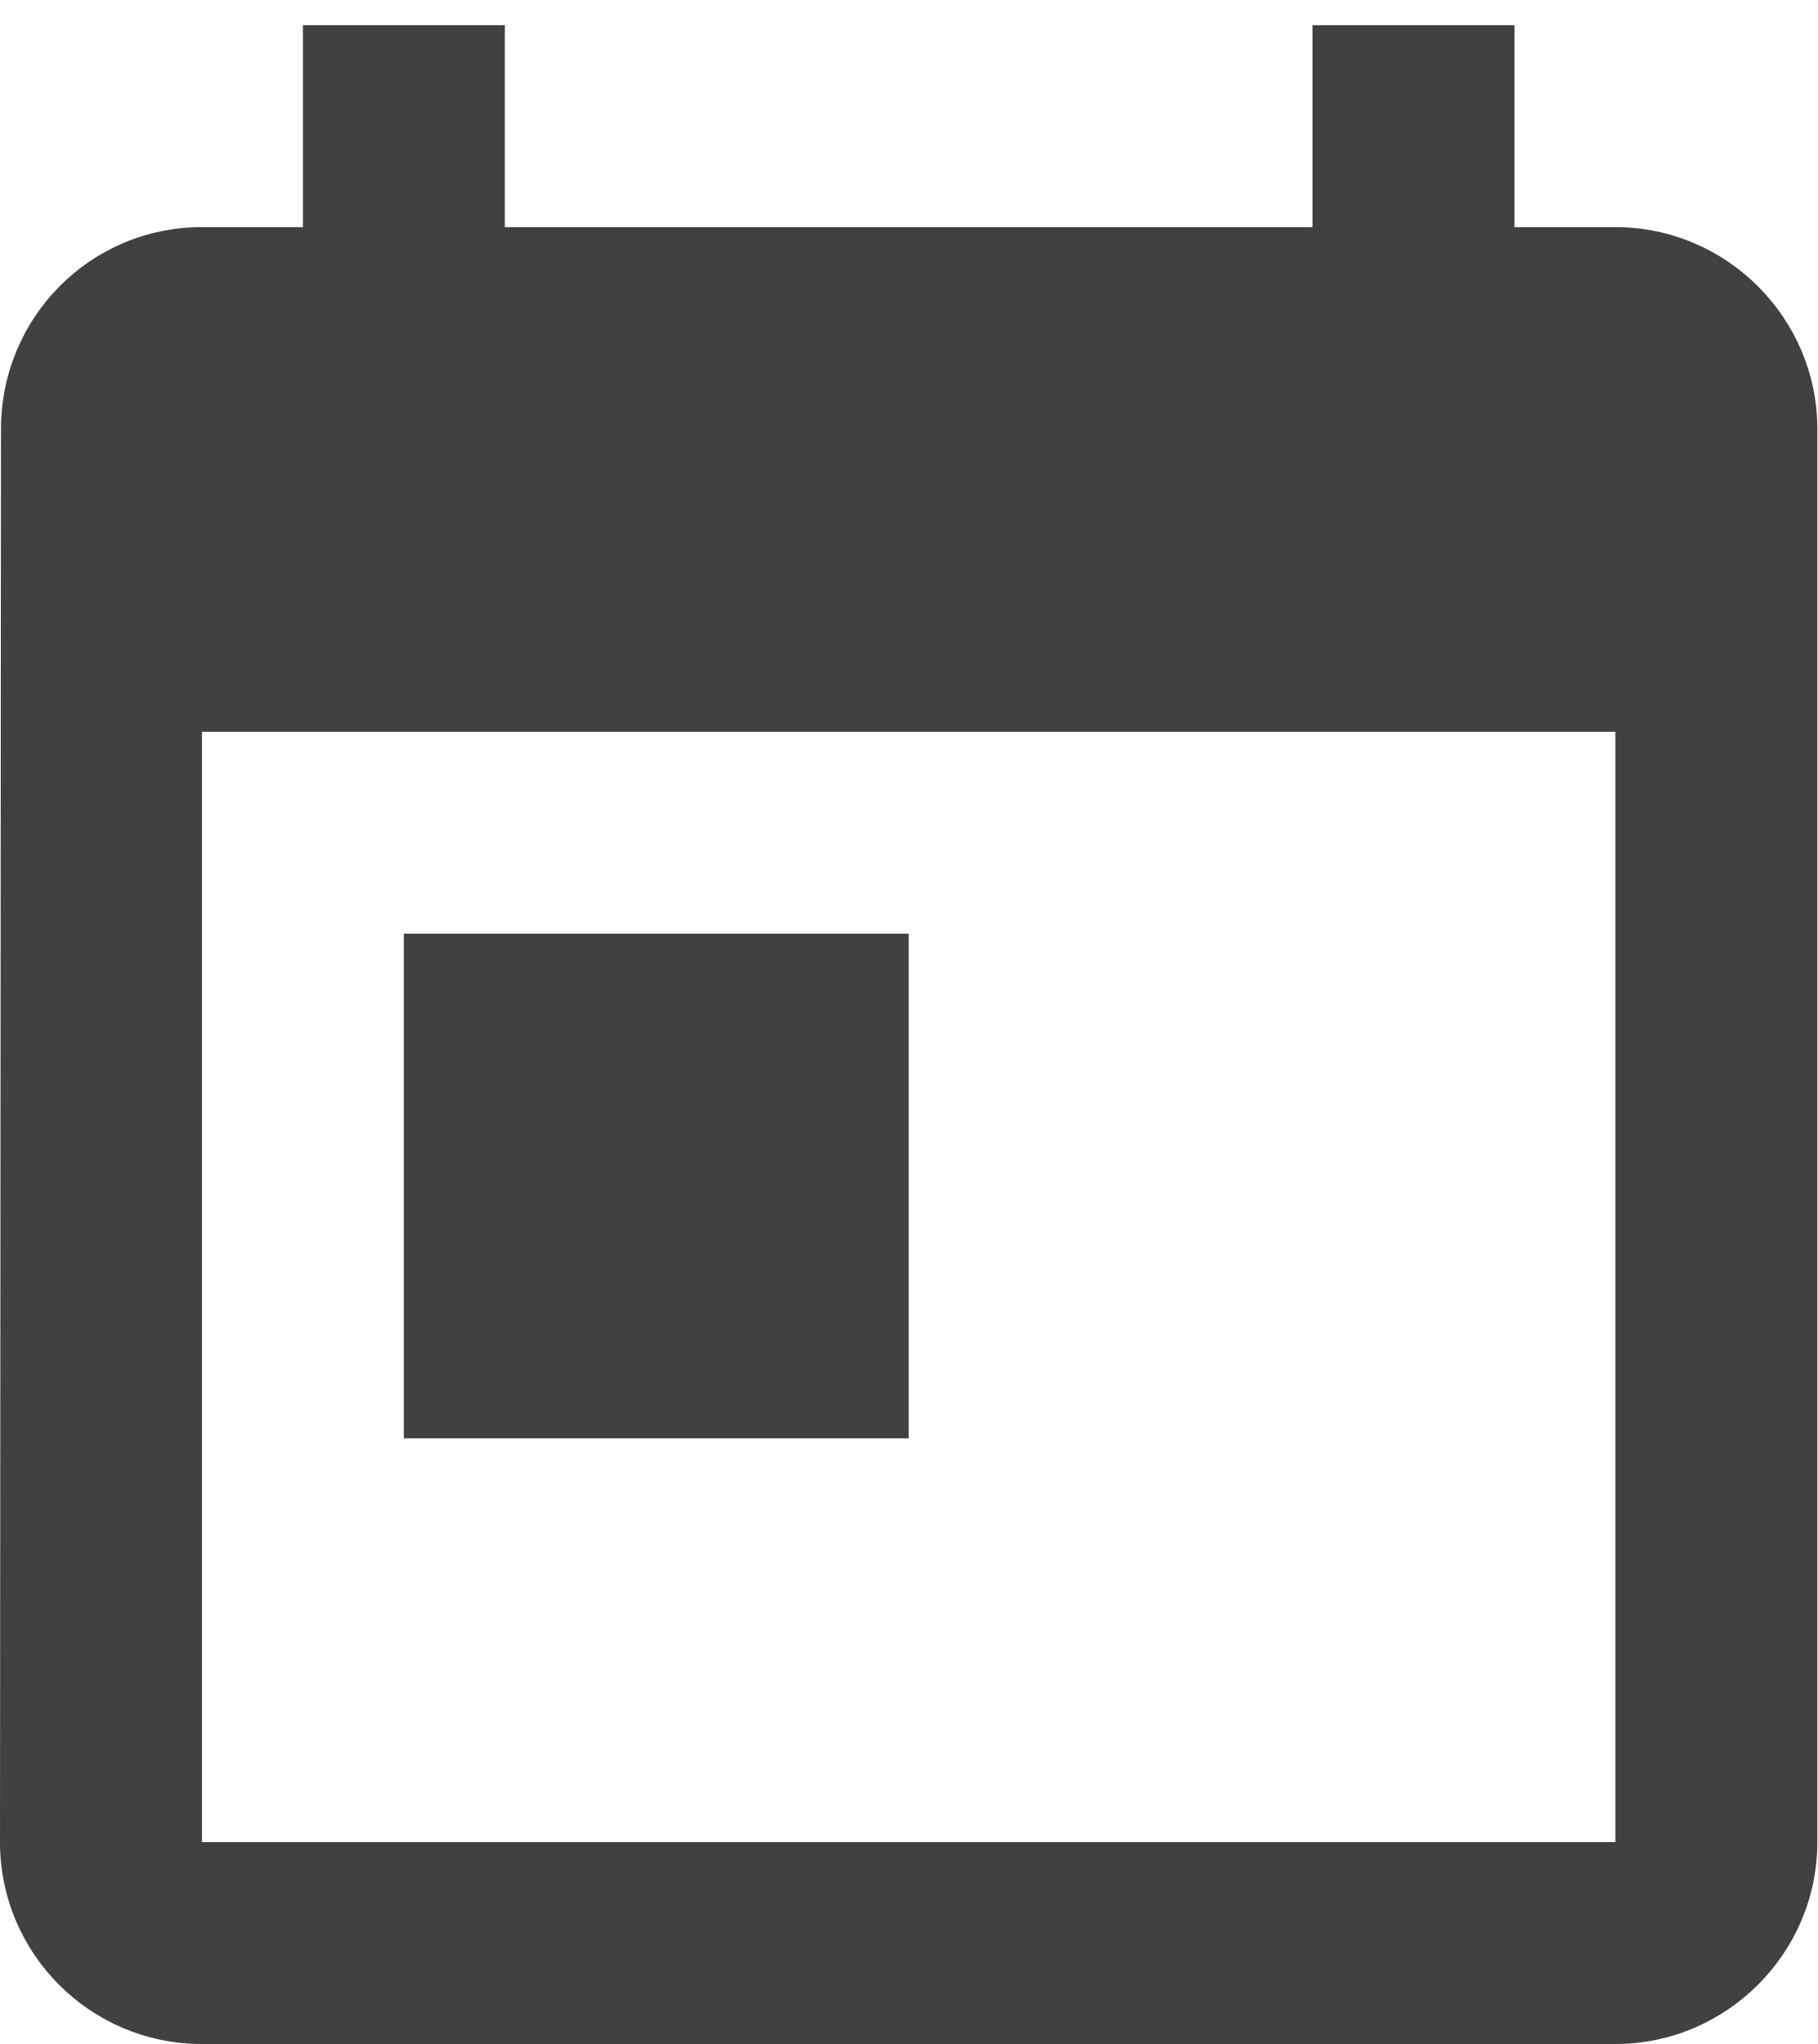
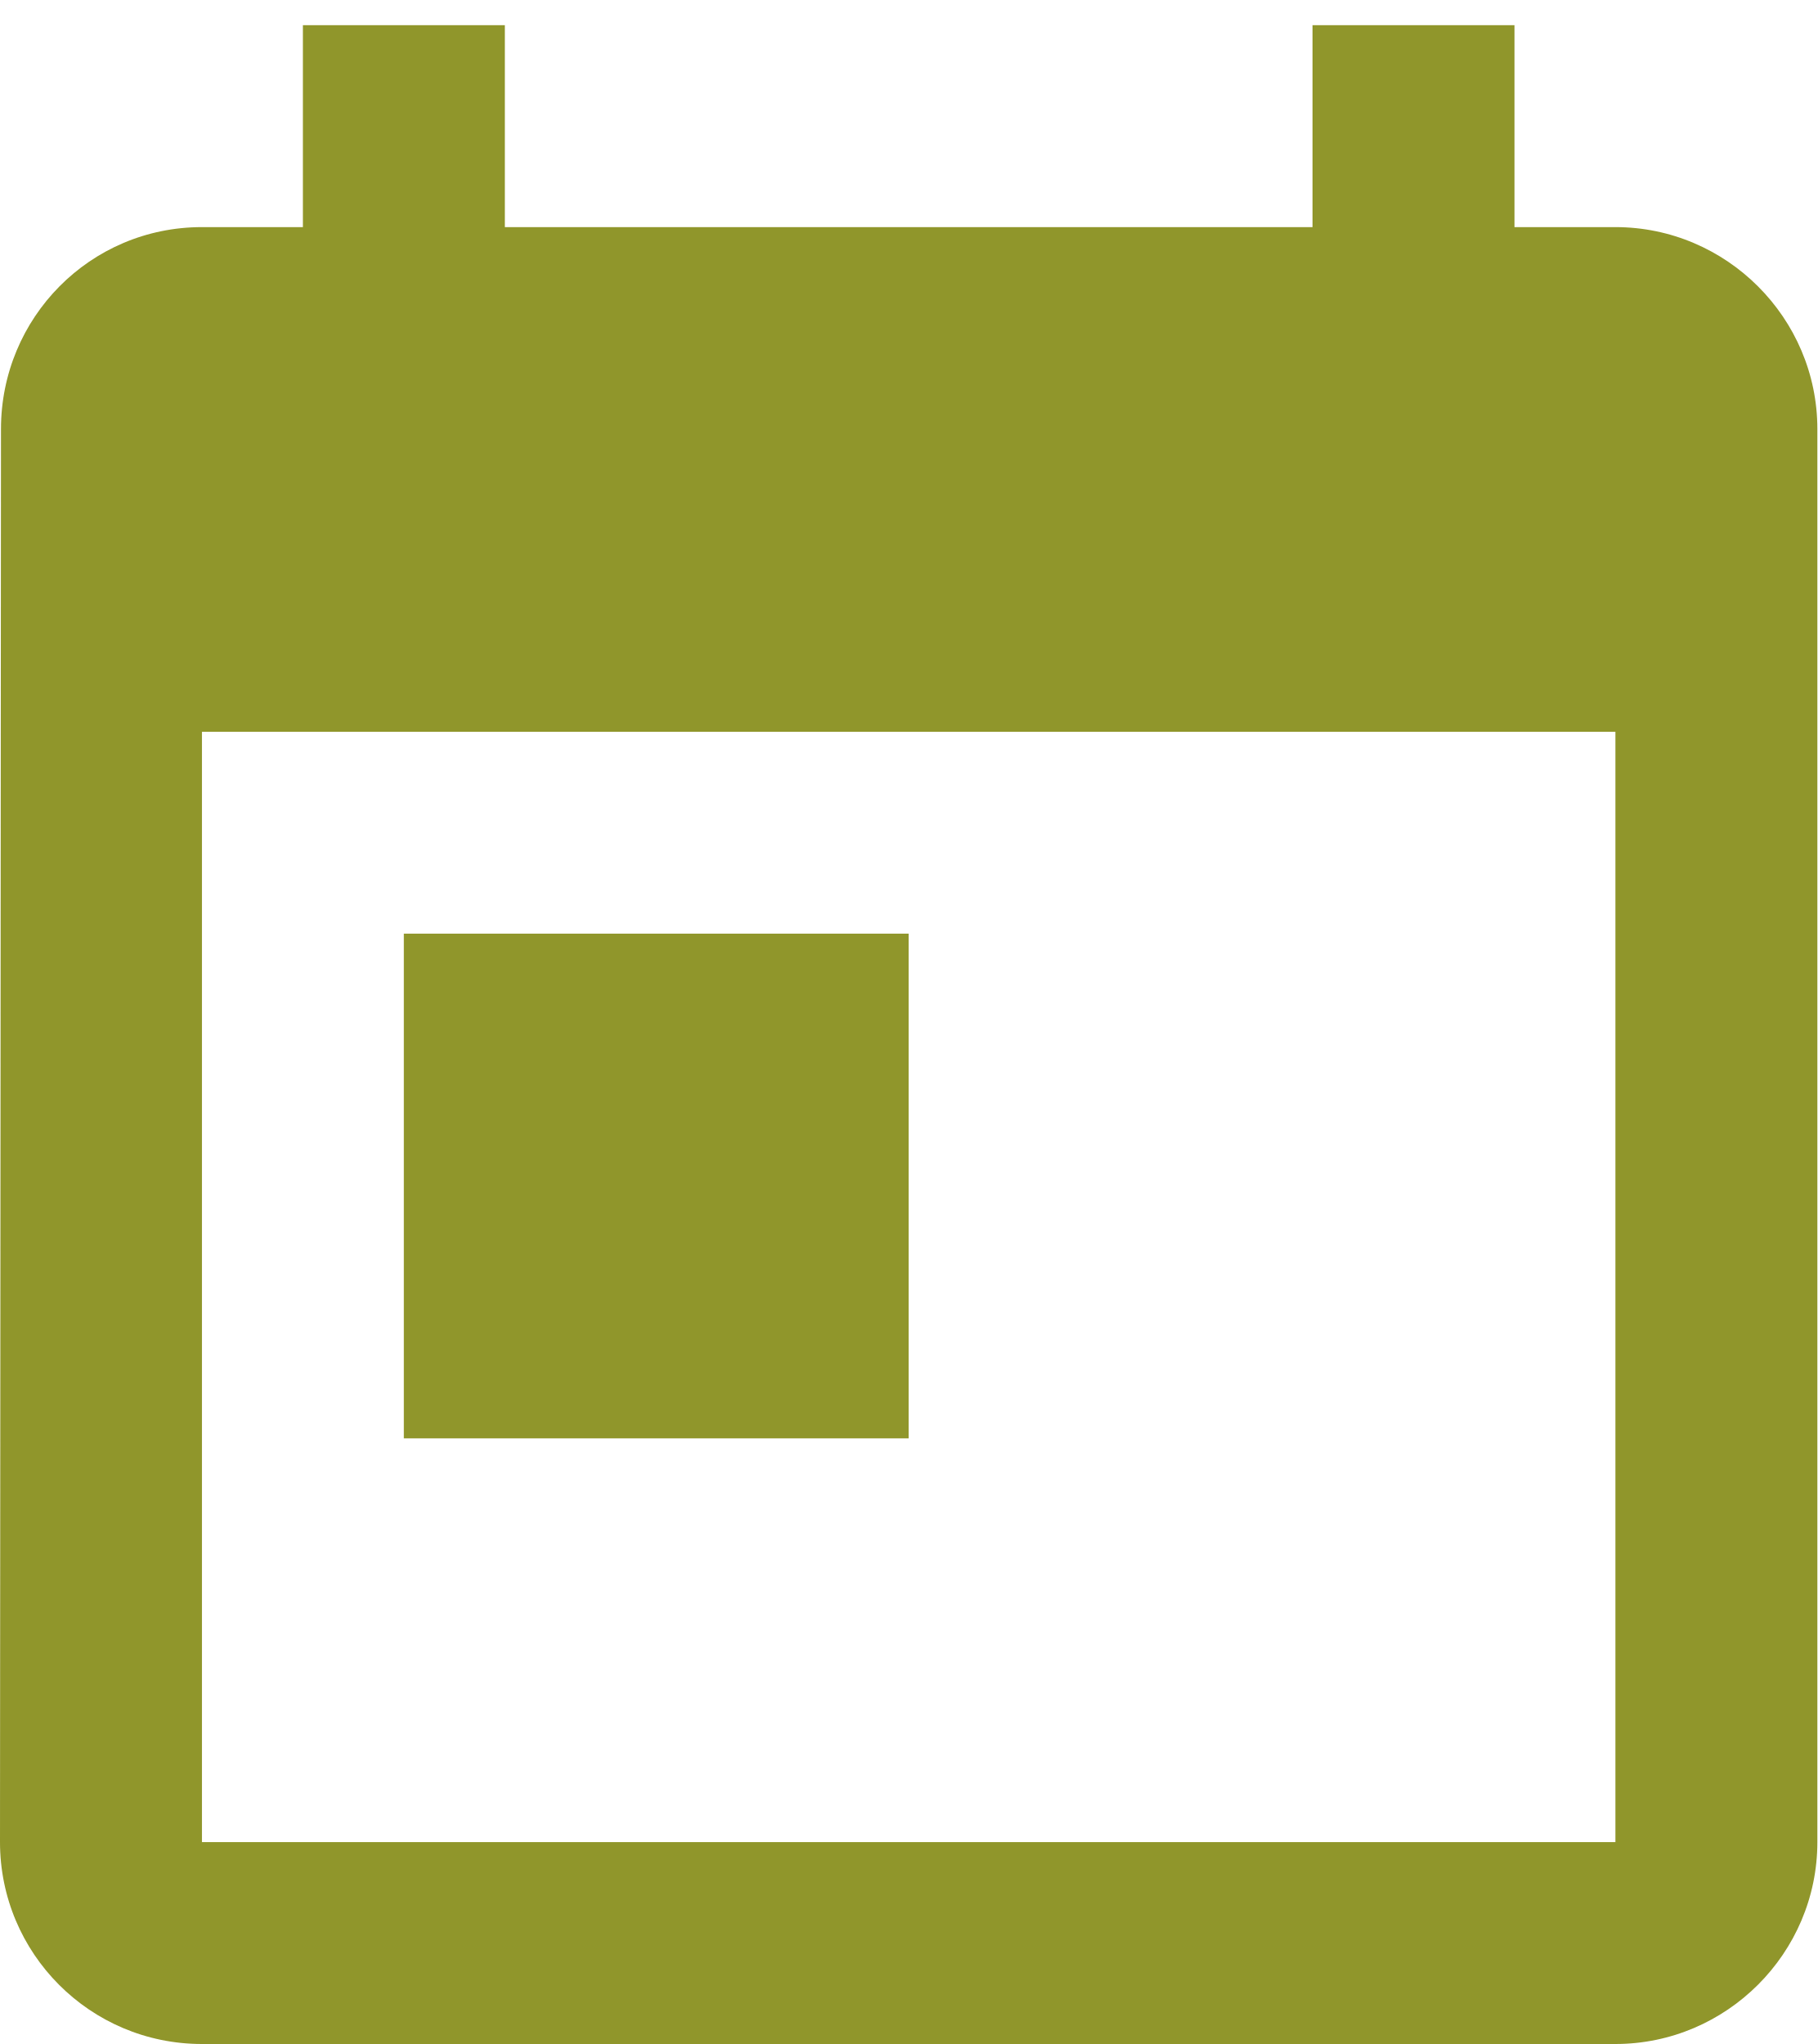
<svg xmlns="http://www.w3.org/2000/svg" width="24px" height="27px" viewBox="0 0 24 27" version="1.1">
  <defs />
  <g id="Current" stroke="none" stroke-width="1" fill="none" fill-rule="evenodd" fill-opacity="0.9">
-     <g id="Event_full" transform="translate(-886, -458)" fill="#2D2D2D">
+     <g id="Event_full" transform="translate(-886, -458)" fill="#848B14">
      <g id="event-details" transform="translate(886, 458)">
        <g id="date">
          <g id="date_icon">
            <path d="M21.333,3 L20,3 L20,0.333 L17.333,0.333 L17.333,3 L6.667,3 L6.667,0.333 L4,0.333 L4,3 L2.667,3 C1.187,3 0.013,4.2 0.013,5.667 L0,24.333 C0,25.8 1.187,27 2.667,27 L21.333,27 C22.8,27 24,25.8 24,24.333 L24,5.667 C24,4.2 22.8,3 21.333,3 L21.333,3 Z M21.333,24.333 L2.667,24.333 L2.667,9.667 L21.333,9.667 L21.333,24.333 L21.333,24.333 Z M5.333,12.333 L12,12.333 L12,19 L5.333,19 L5.333,12.333 Z" />
          </g>
        </g>
      </g>
    </g>
  </g>
</svg>
